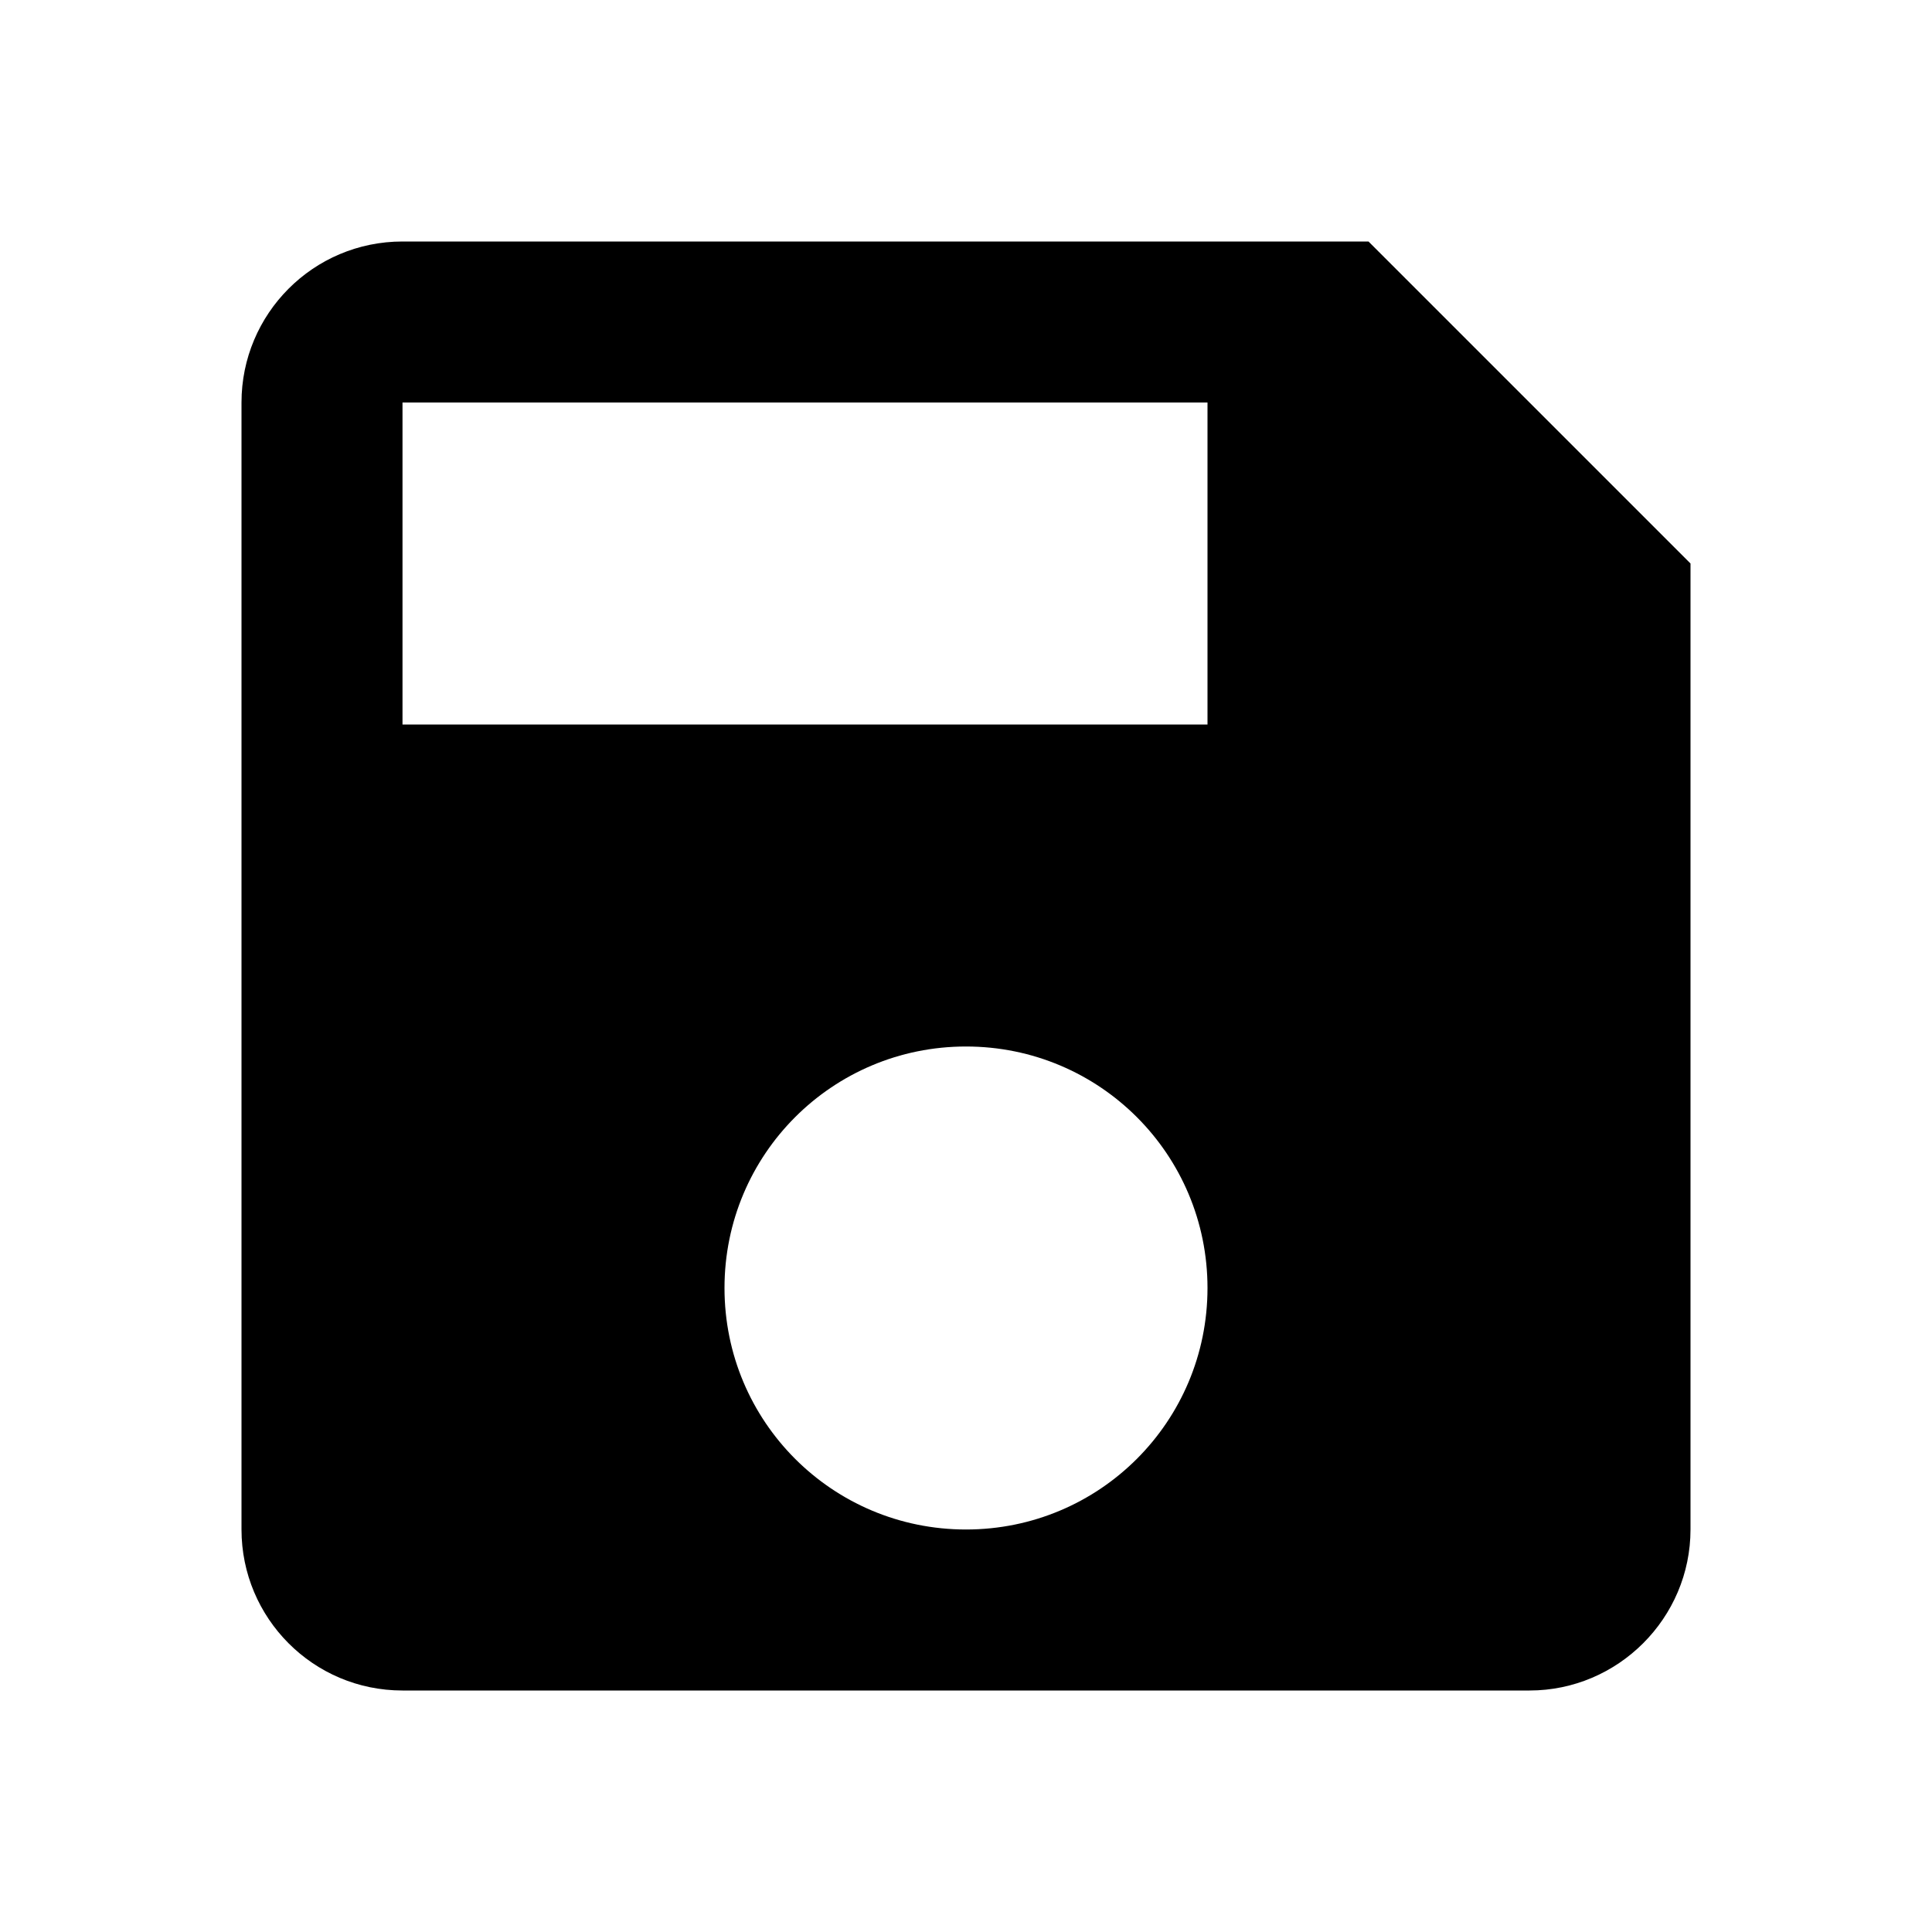
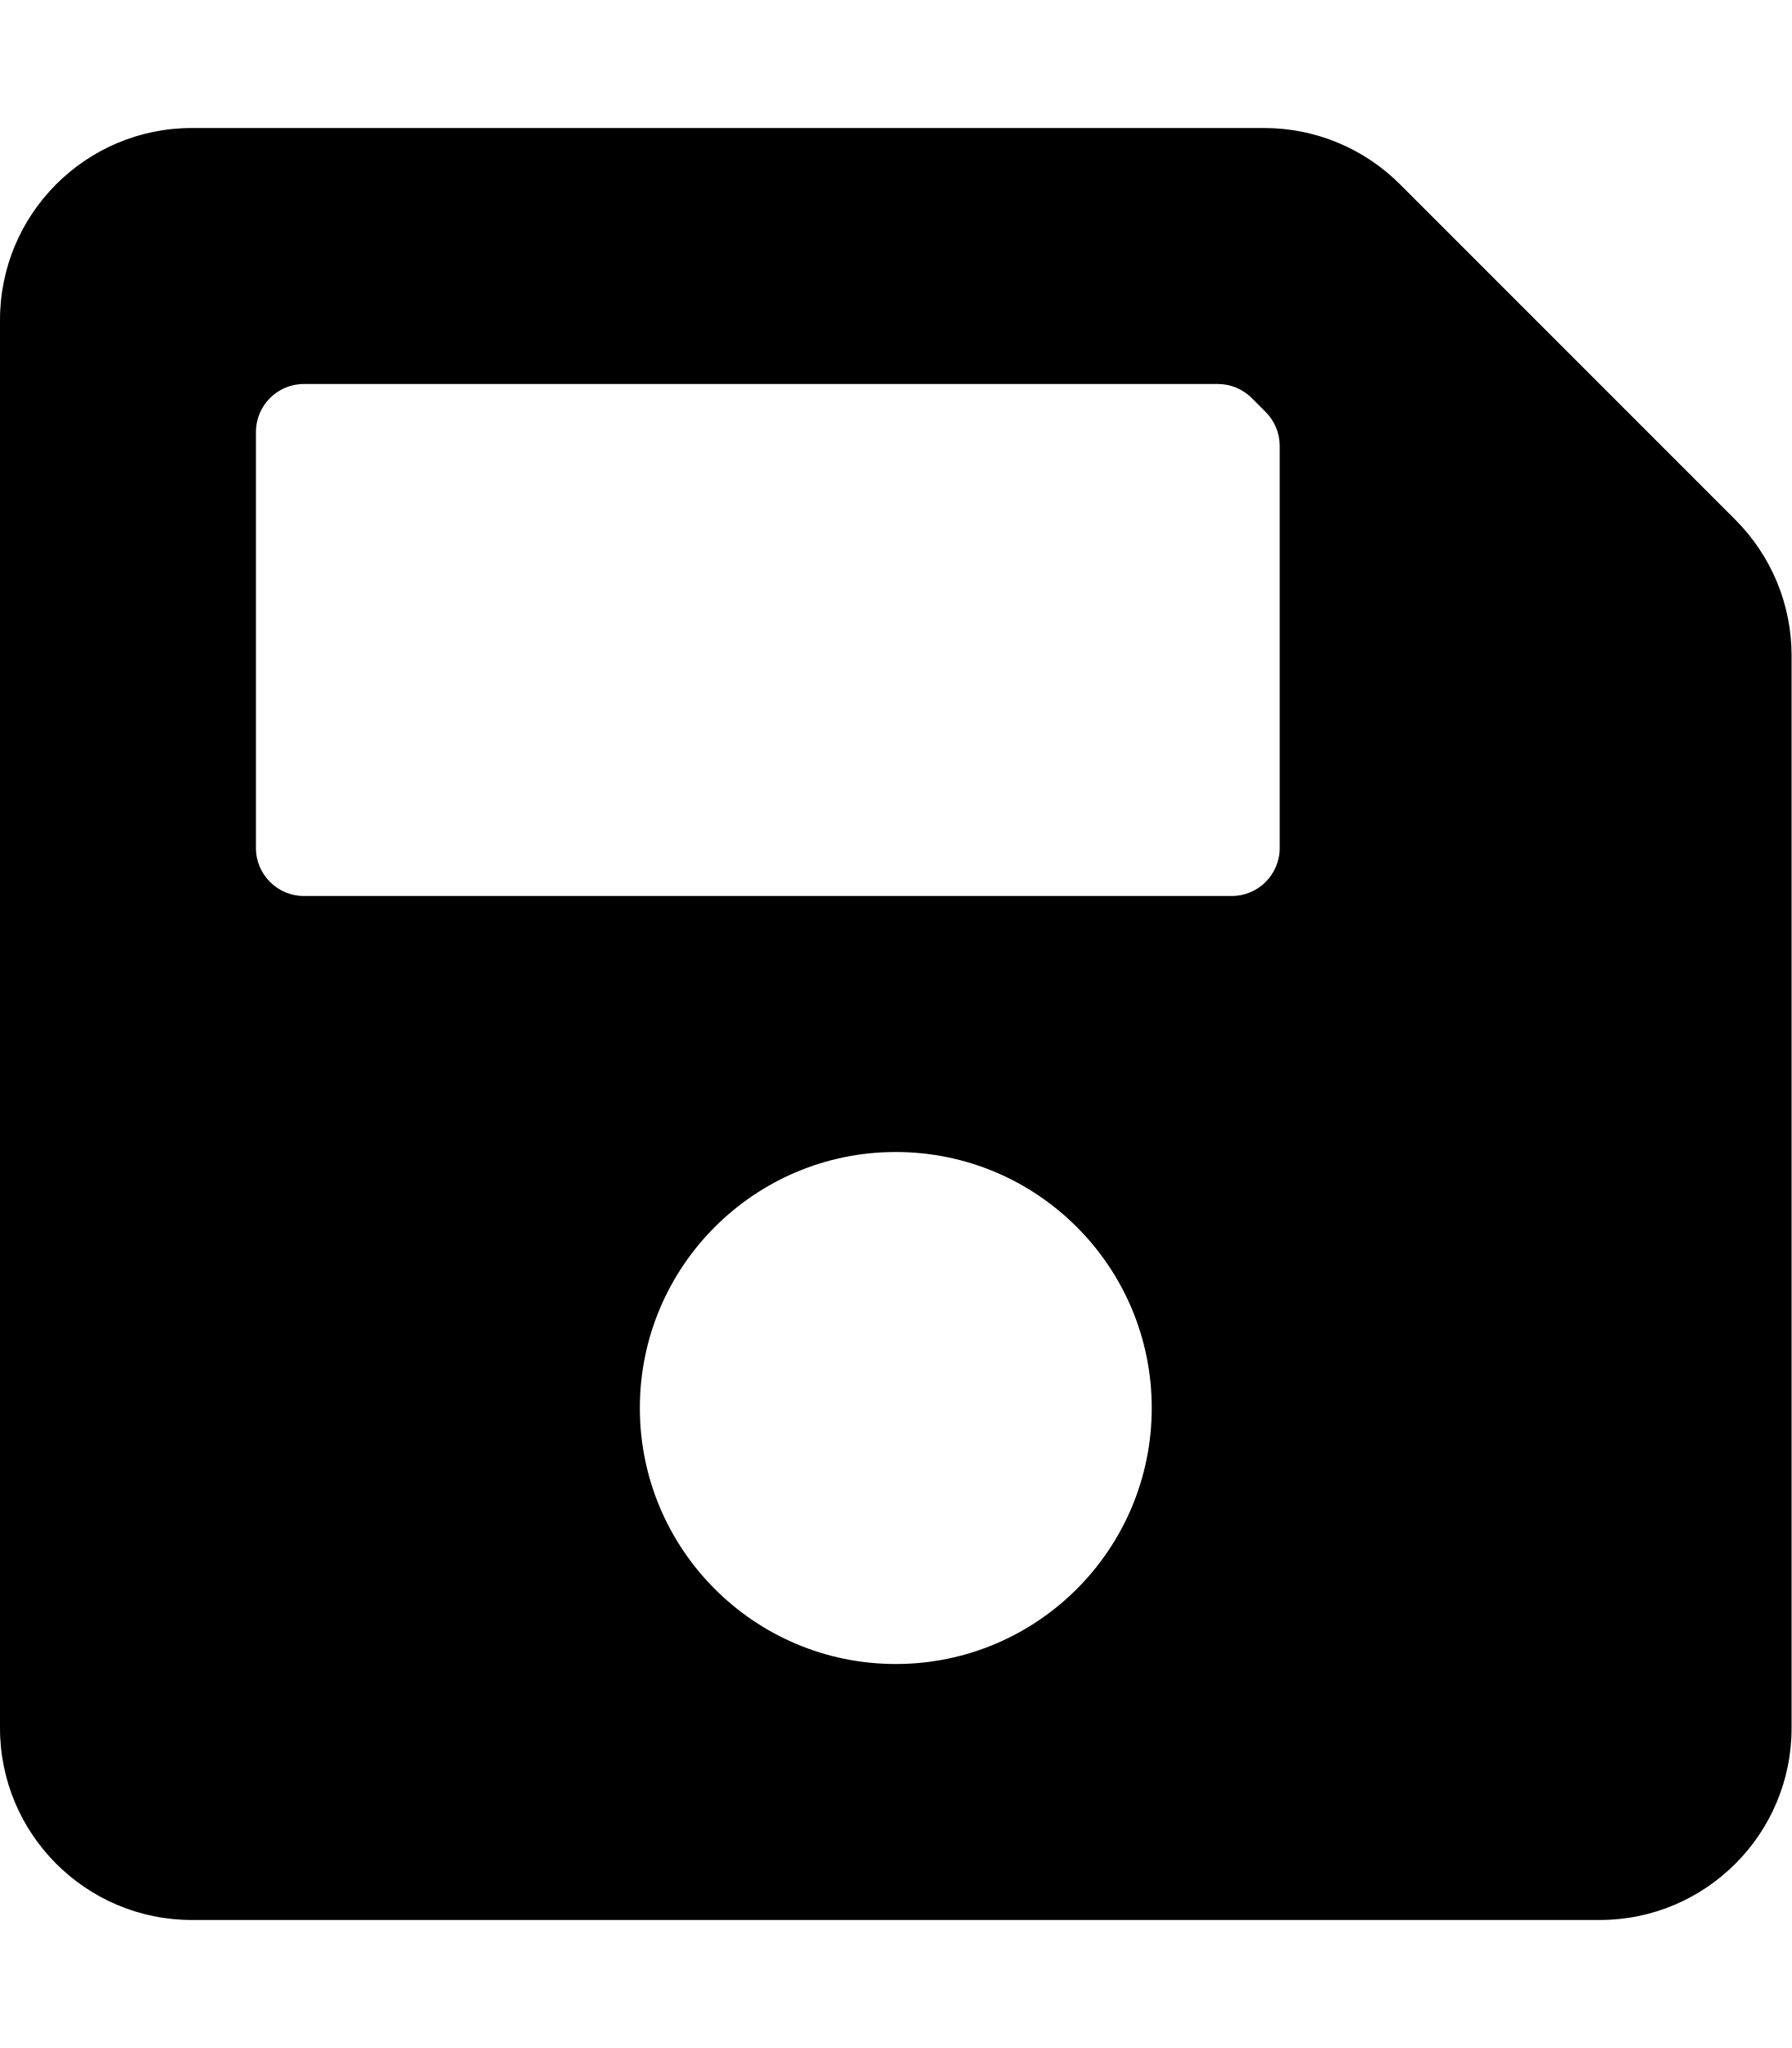
- <svg xmlns="http://www.w3.org/2000/svg" width="24" height="24" viewBox="0 0 24 24">
-   <path d="M0 0h24v24H0z" fill="none" />
-   <path d="M17 3H5c-1.11 0-2 .9-2 2v14c0 1.1.89 2 2 2h14c1.1 0 2-.9 2-2V7l-4-4zm-5 16c-1.66 0-3-1.34-3-3s1.34-3 3-3 3 1.34 3 3-1.34 3-3 3zm3-10H5V5h10v4z" />
+ <svg xmlns="http://www.w3.org/2000/svg" aria-hidden="true" data-prefix="fas" data-icon="save" class="svg-inline--fa fa-save fa-w-14" role="img" viewBox="0 0 448 512">
+   <path fill="currentColor" d="M433.941 129.941l-83.882-83.882A48 48 0 0 0 316.118 32H48C21.49 32 0 53.49 0 80v352c0 26.51 21.49 48 48 48h352c26.51 0 48-21.49 48-48V163.882a48 48 0 0 0-14.059-33.941zM224 416c-35.346 0-64-28.654-64-64 0-35.346 28.654-64 64-64s64 28.654 64 64c0 35.346-28.654 64-64 64zm96-304.52V212c0 6.627-5.373 12-12 12H76c-6.627 0-12-5.373-12-12V108c0-6.627 5.373-12 12-12h228.52c3.183 0 6.235 1.264 8.485 3.515l3.48 3.48A11.996 11.996 0 0 1 320 111.48z" />
</svg>
